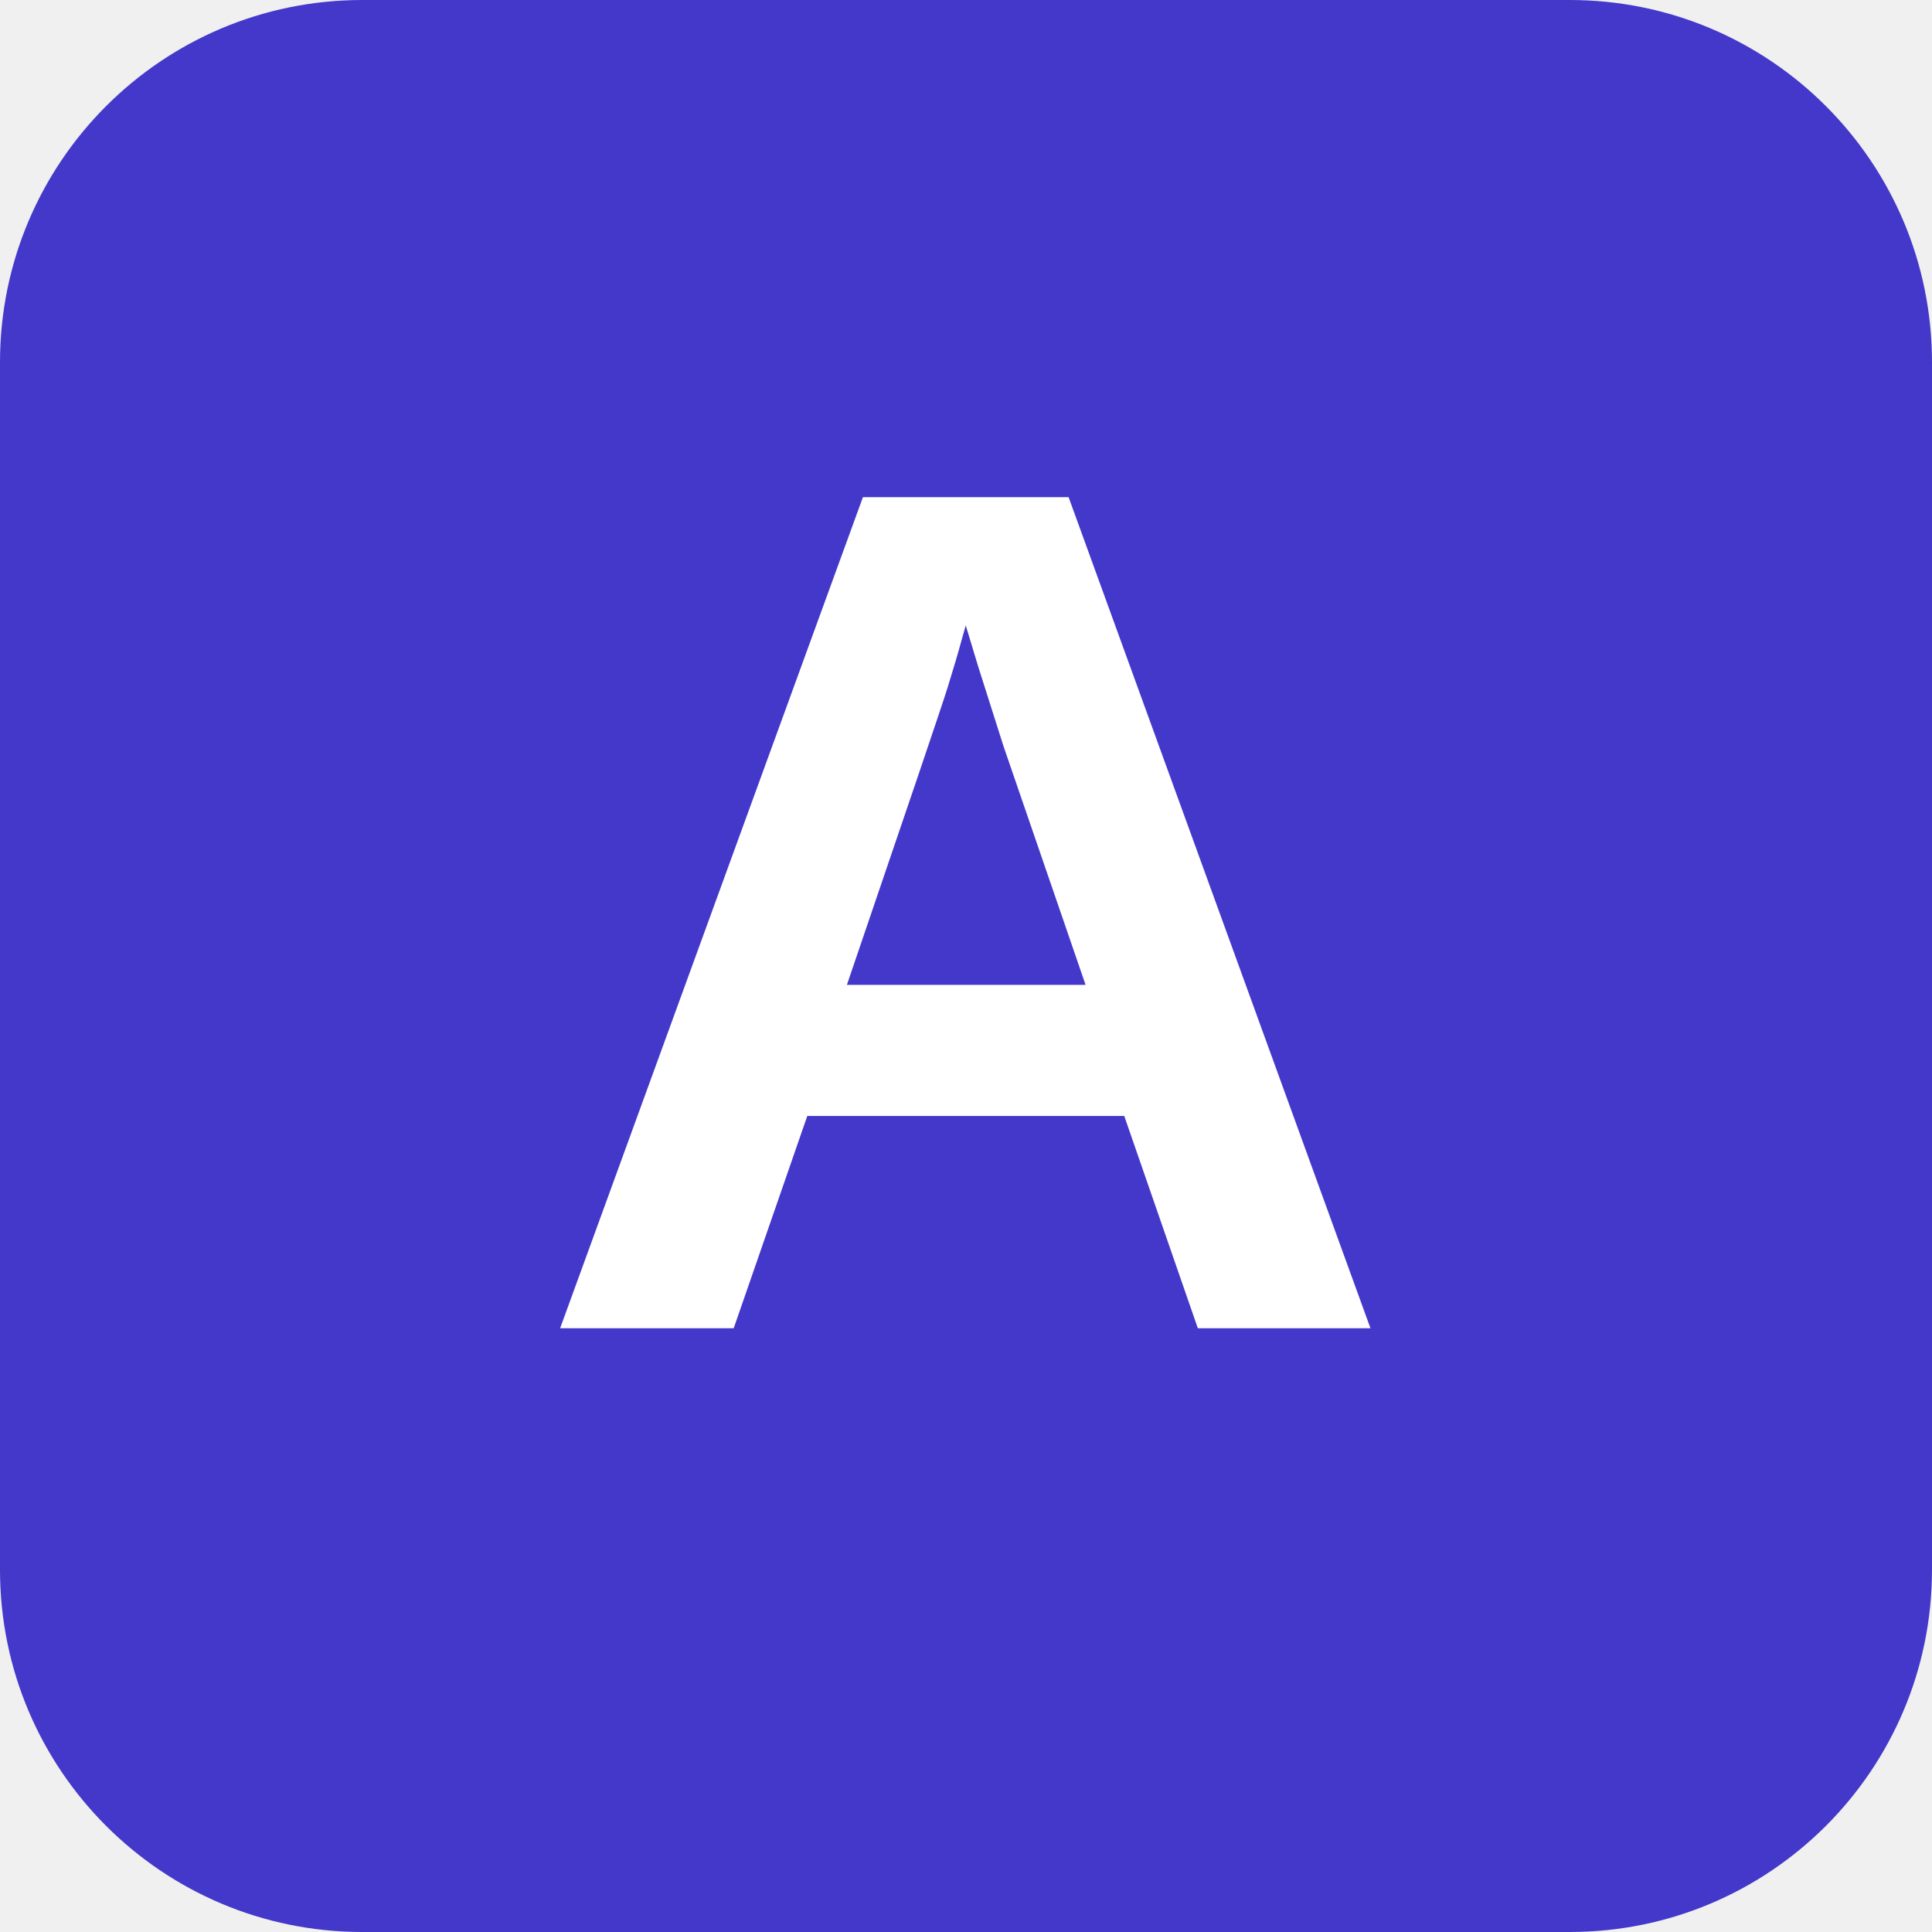
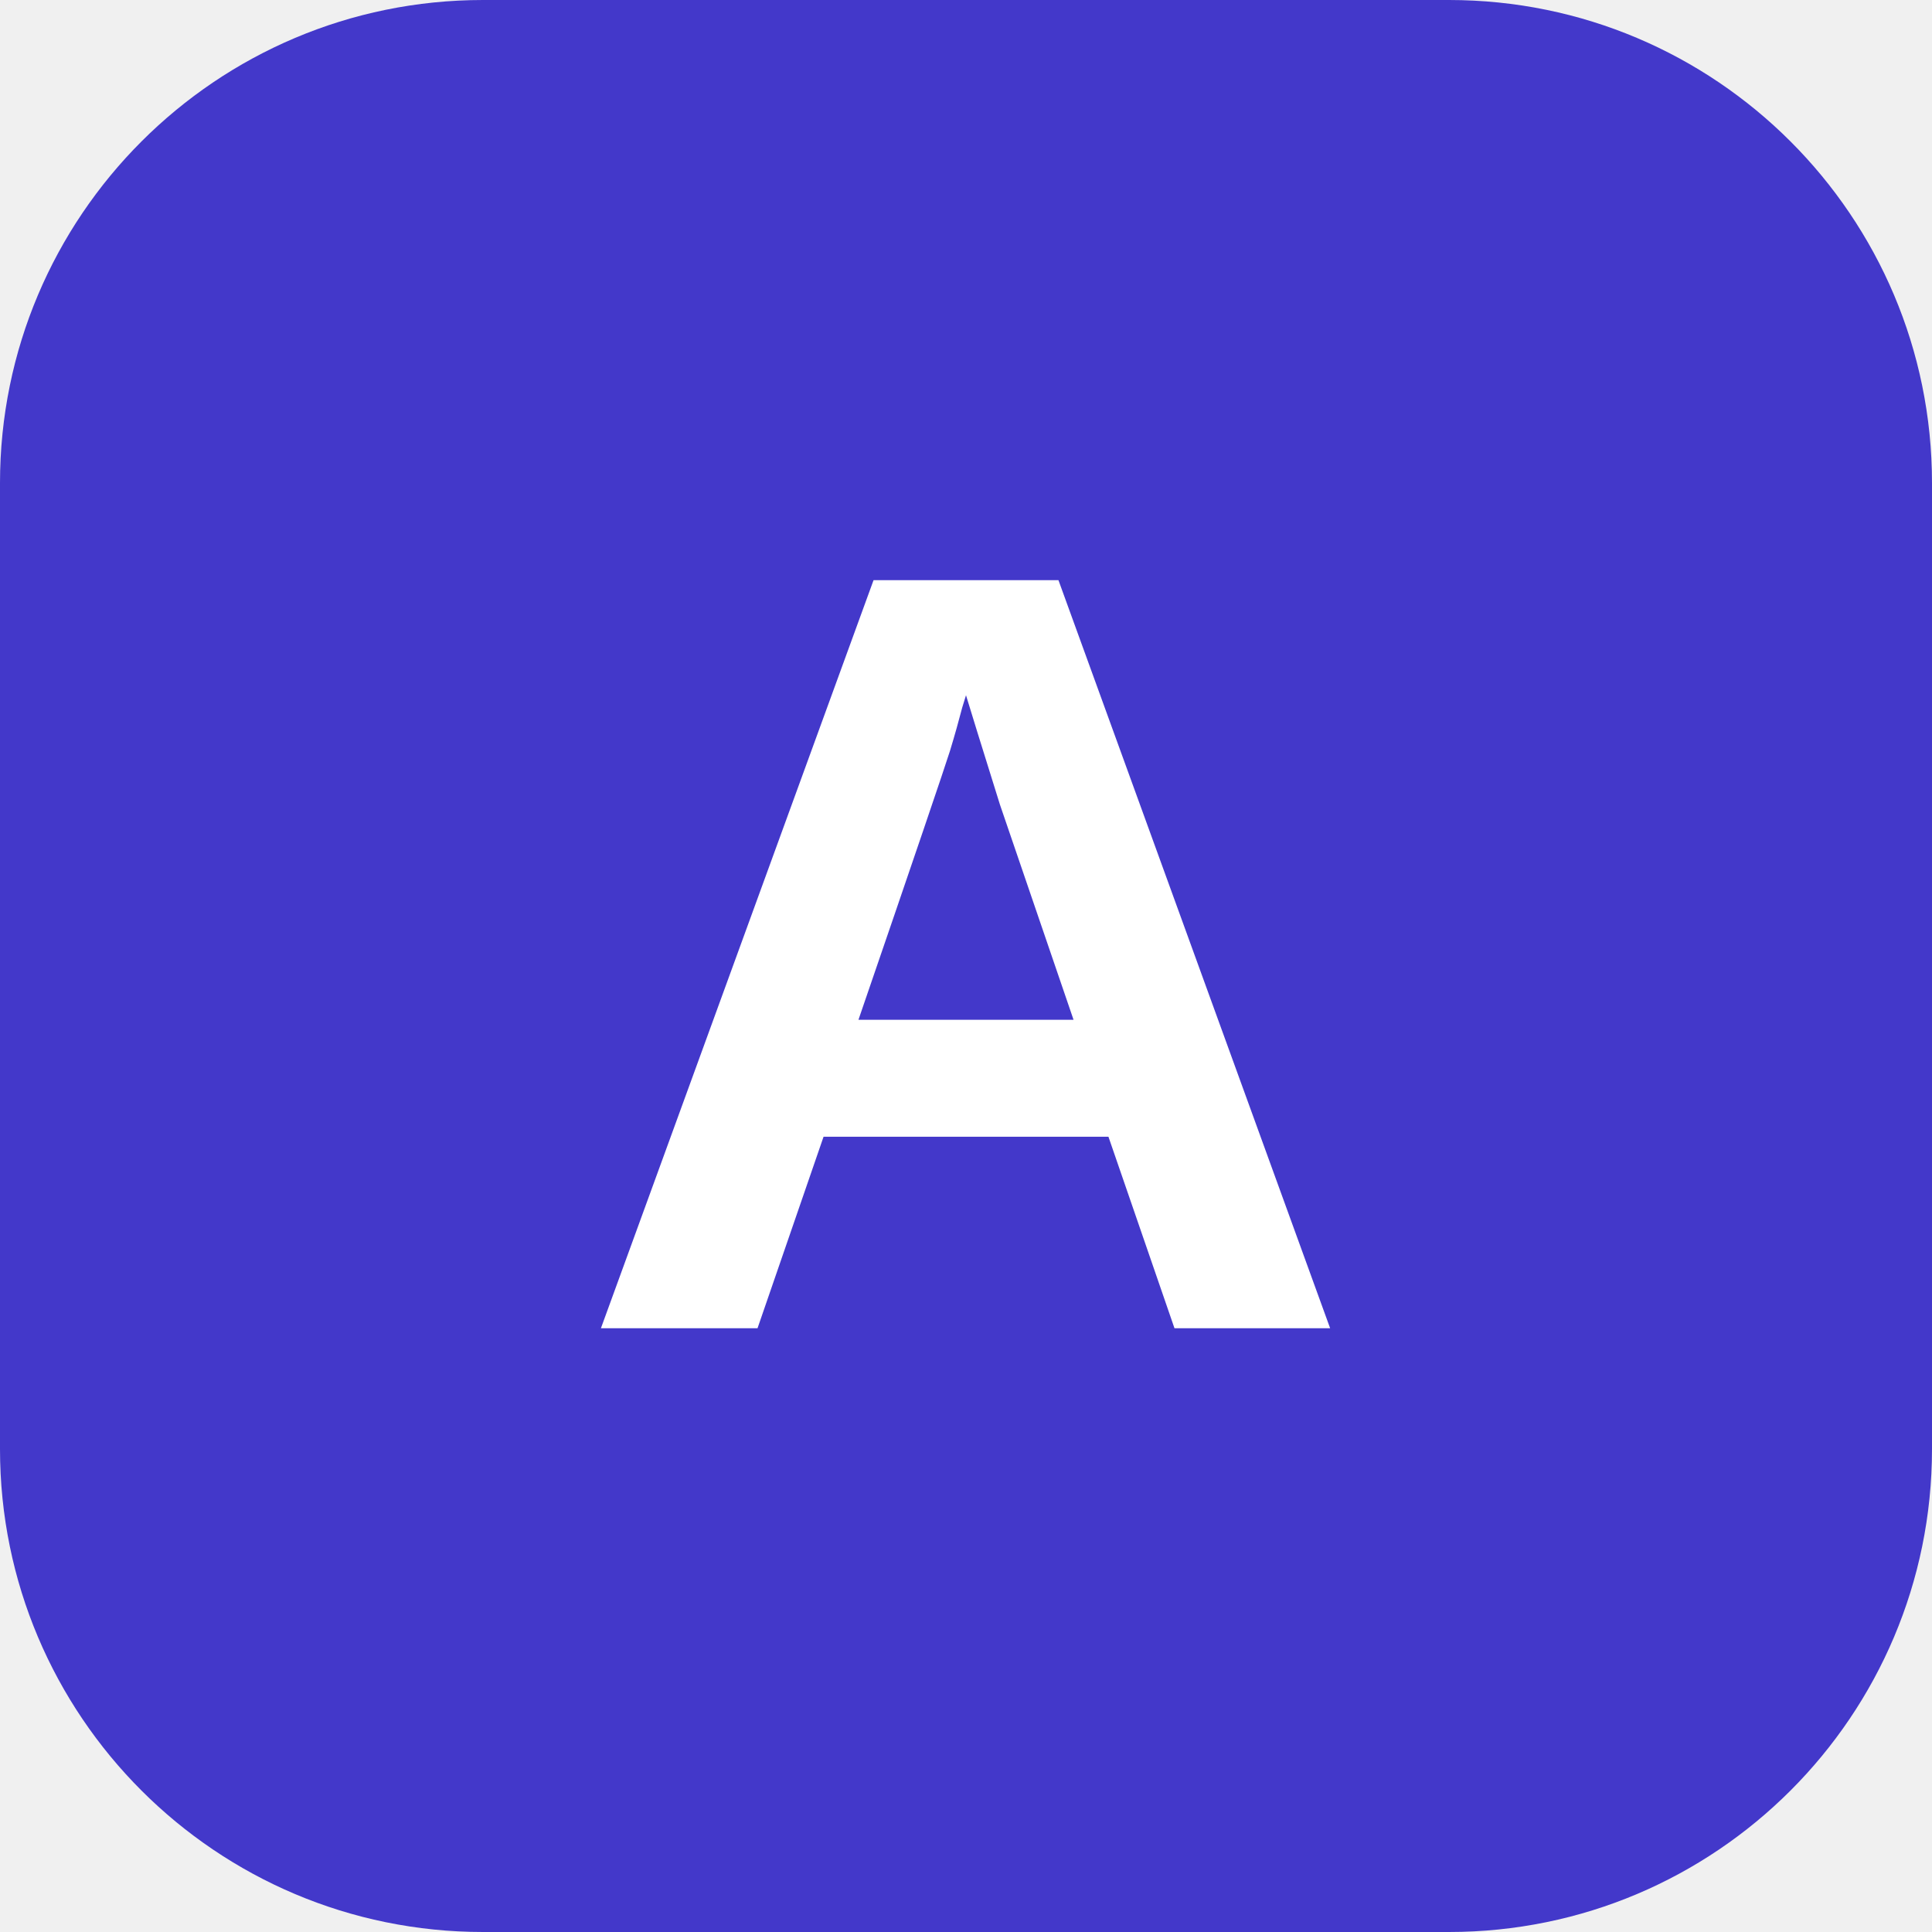
<svg xmlns="http://www.w3.org/2000/svg" viewBox="0 0 32 32">
-   <rect width="32" height="32" rx="6" fill="#4338ca" />
-   <text x="16" y="22" fill="white" font-family="Arial, sans-serif" font-weight="bold" font-size="20" text-anchor="middle">A</text>
+   <rect width="32" height="32" rx="8" fill="#4338ca" />
+   <text x="16" y="22" fill="white" font-family="Arial, sans-serif" font-weight="900" font-size="18" text-anchor="middle">A</text>
</svg>
